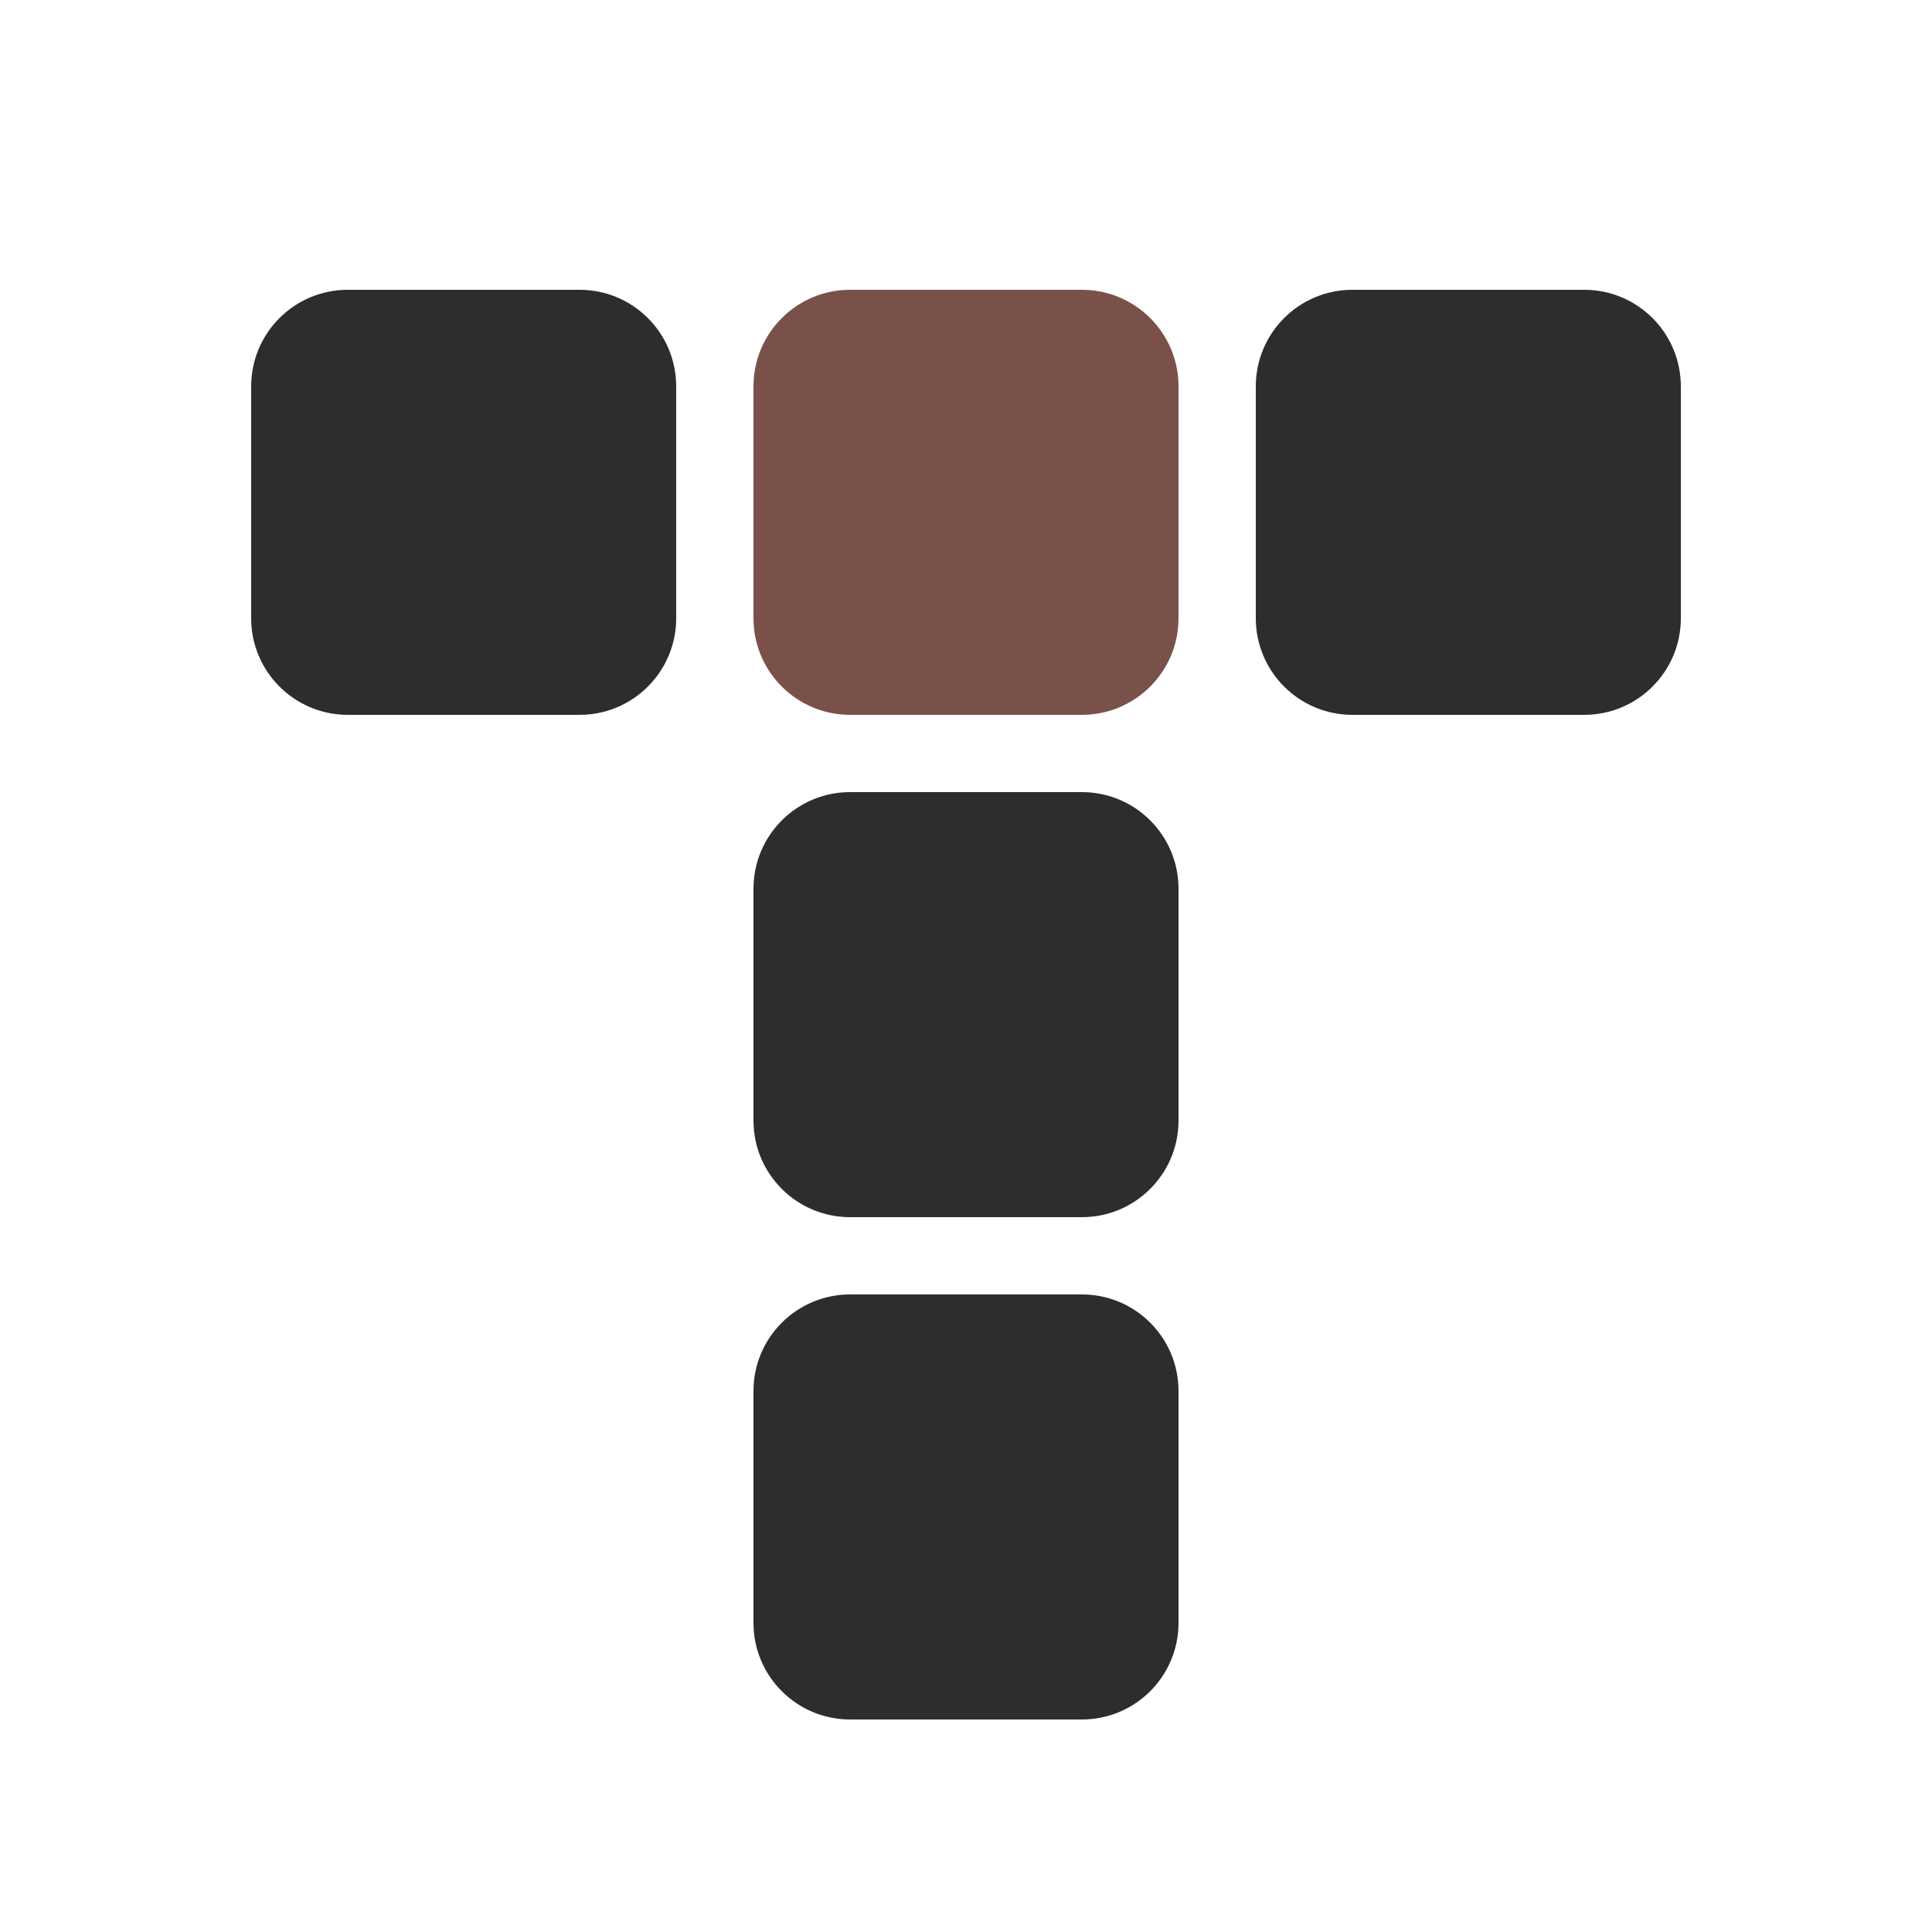
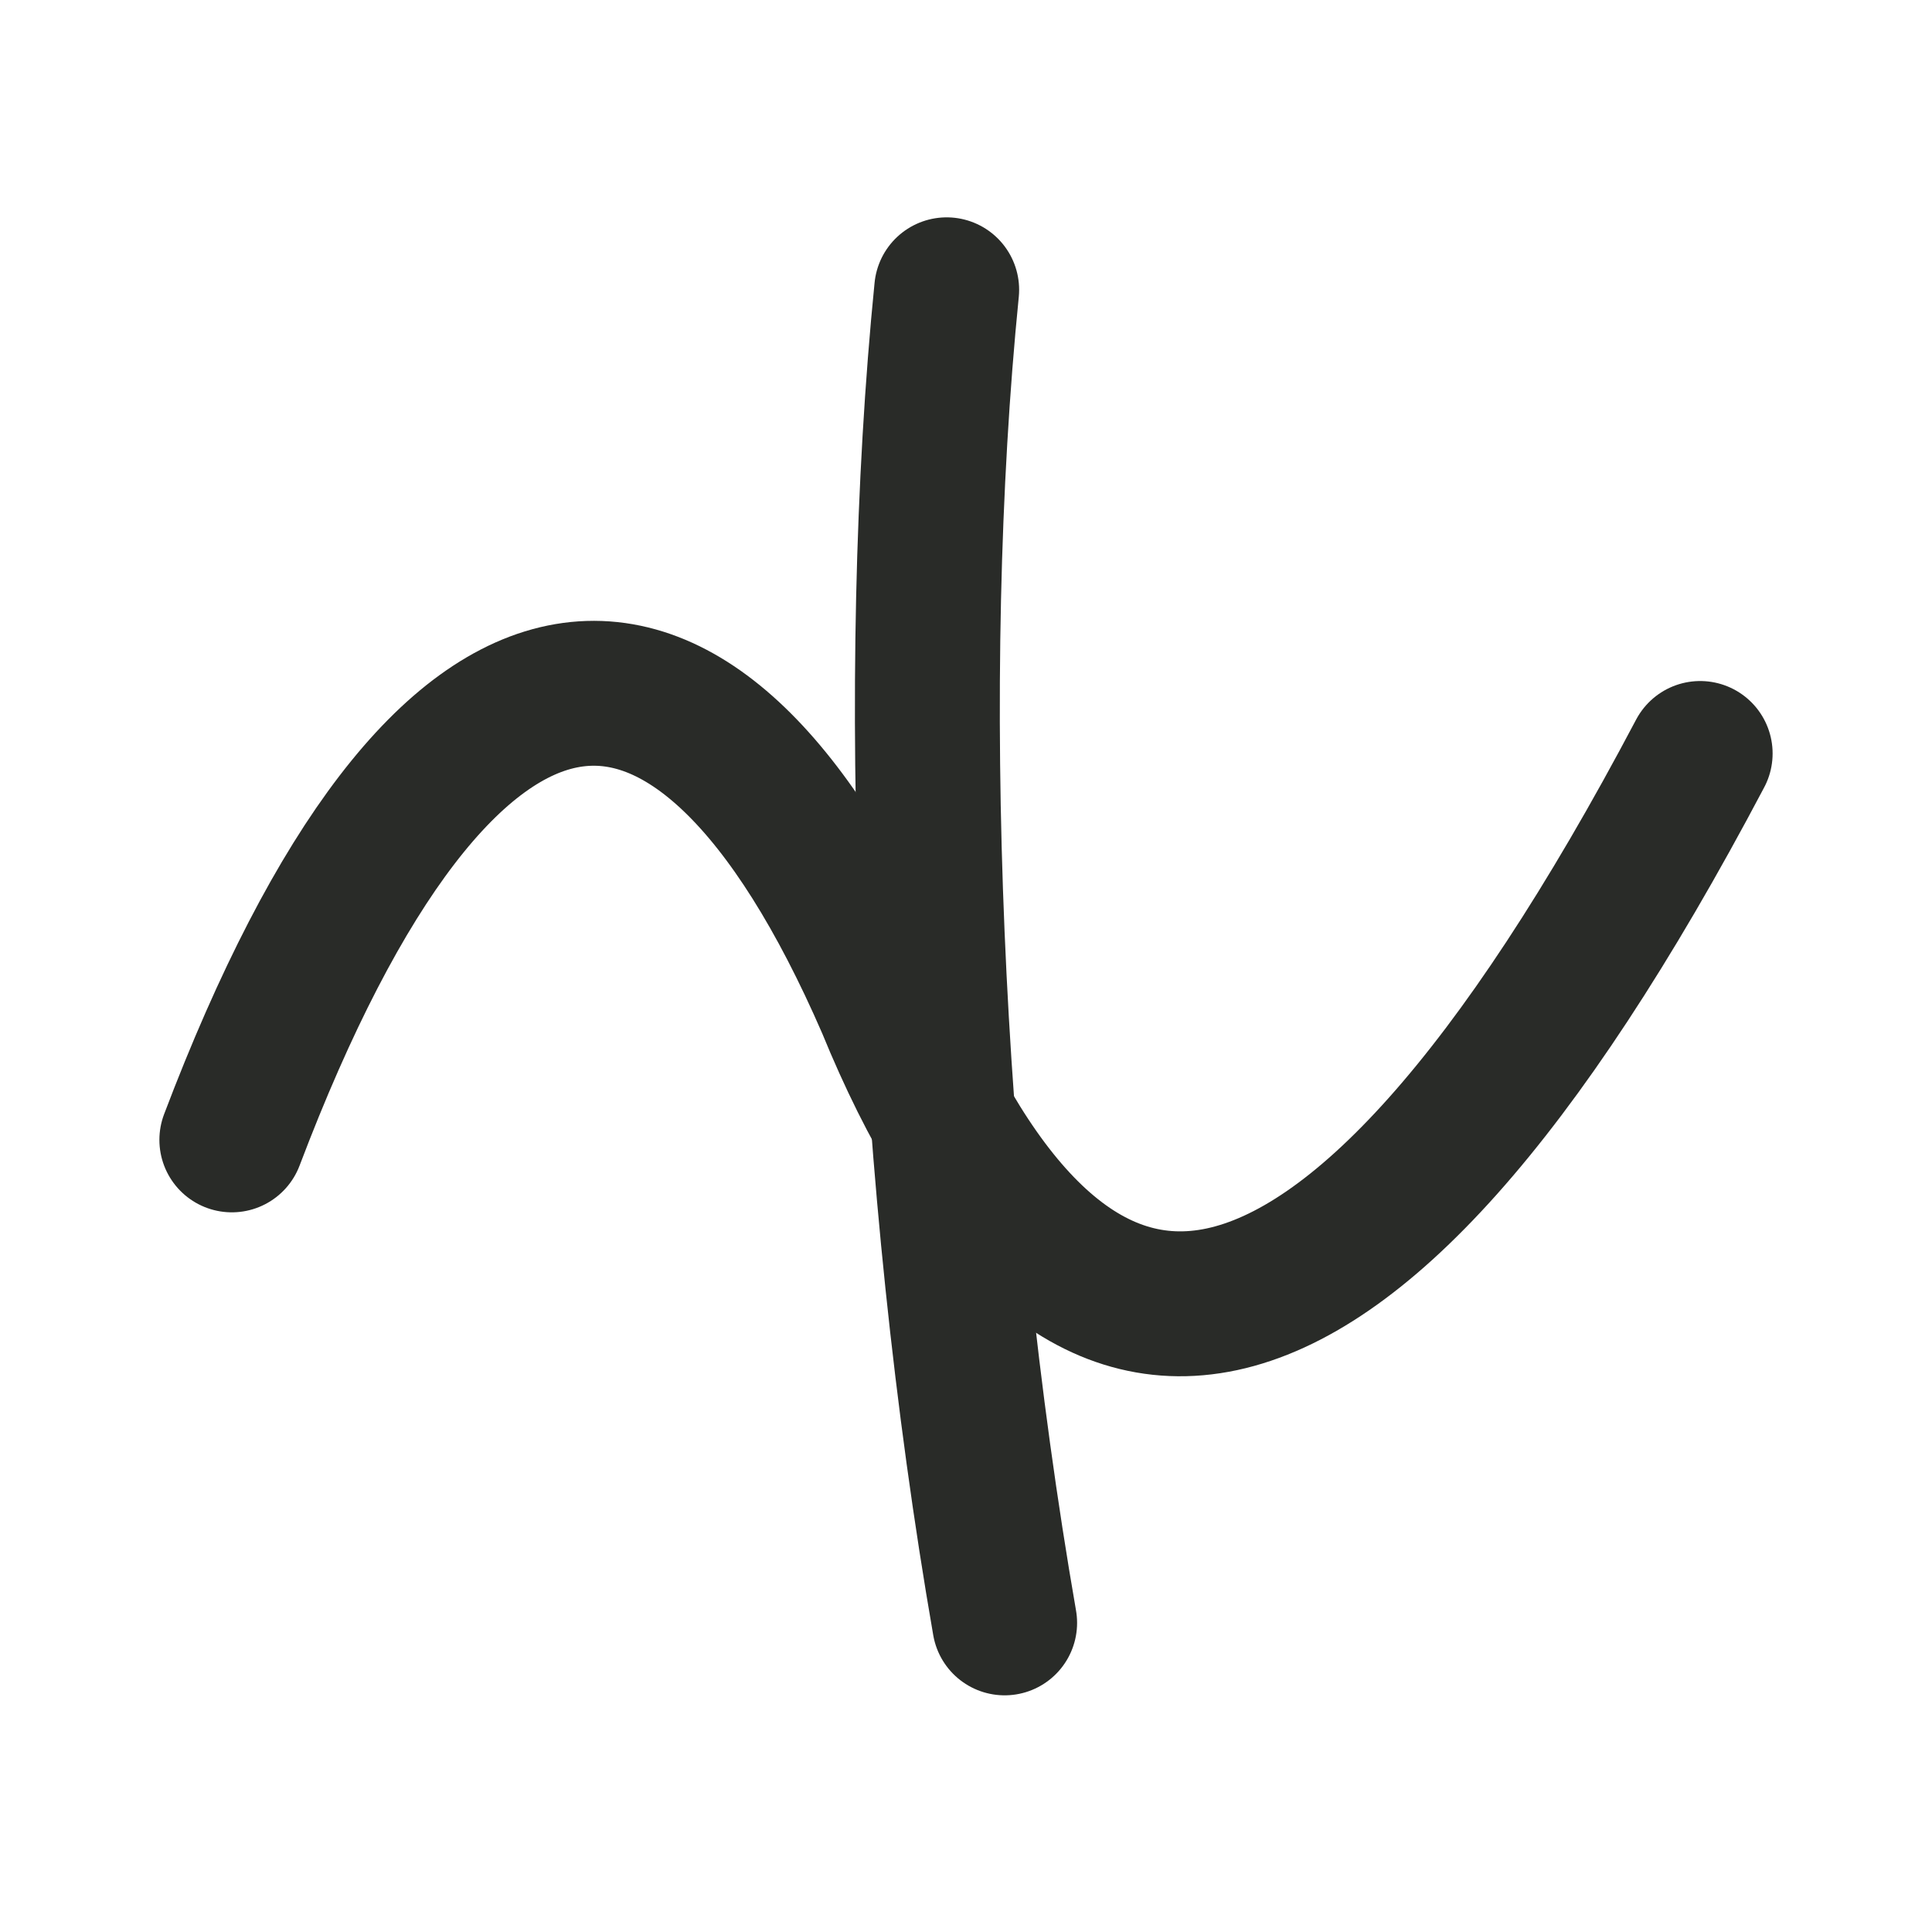
- <svg xmlns="http://www.w3.org/2000/svg" viewBox="0 0 100 100" role="img" aria-labelledby="title">
+ <svg xmlns="http://www.w3.org/2000/svg" viewBox="0 0 100 100" role="img" aria-labelledby="title desc">
  <style>
-     .key { fill: #2b2e2a; }
-     .active-key { fill: #7a5148; }
+     .mark {
+       fill: none;
+       stroke: #292b28;
+       stroke-width: 7.5;
+       stroke-linecap: round;
+       stroke-linejoin: round;
+     }

    @media (prefers-color-scheme: dark) {
-       .key { fill: #e6e8e3; }
-       .active-key { fill: #d0a49a; }
+       .mark { stroke: #f2f2ed; }
    }
  </style>
-   <rect class="key" x="13" y="15" width="22" height="22" rx="5" />
-   <rect class="active-key" x="39" y="15" width="22" height="22" rx="5" />
-   <rect class="key" x="65" y="15" width="22" height="22" rx="5" />
-   <rect class="key" x="39" y="41" width="22" height="22" rx="5" />
-   <rect class="key" x="39" y="67" width="22" height="22" rx="5" />
+   <path class="mark" d="M12 59C23 30 36 29 46 52C55 74 69 75 88 39" />
+   <path class="mark" d="M49 15C47 35 48 61 52 84" />
</svg>
